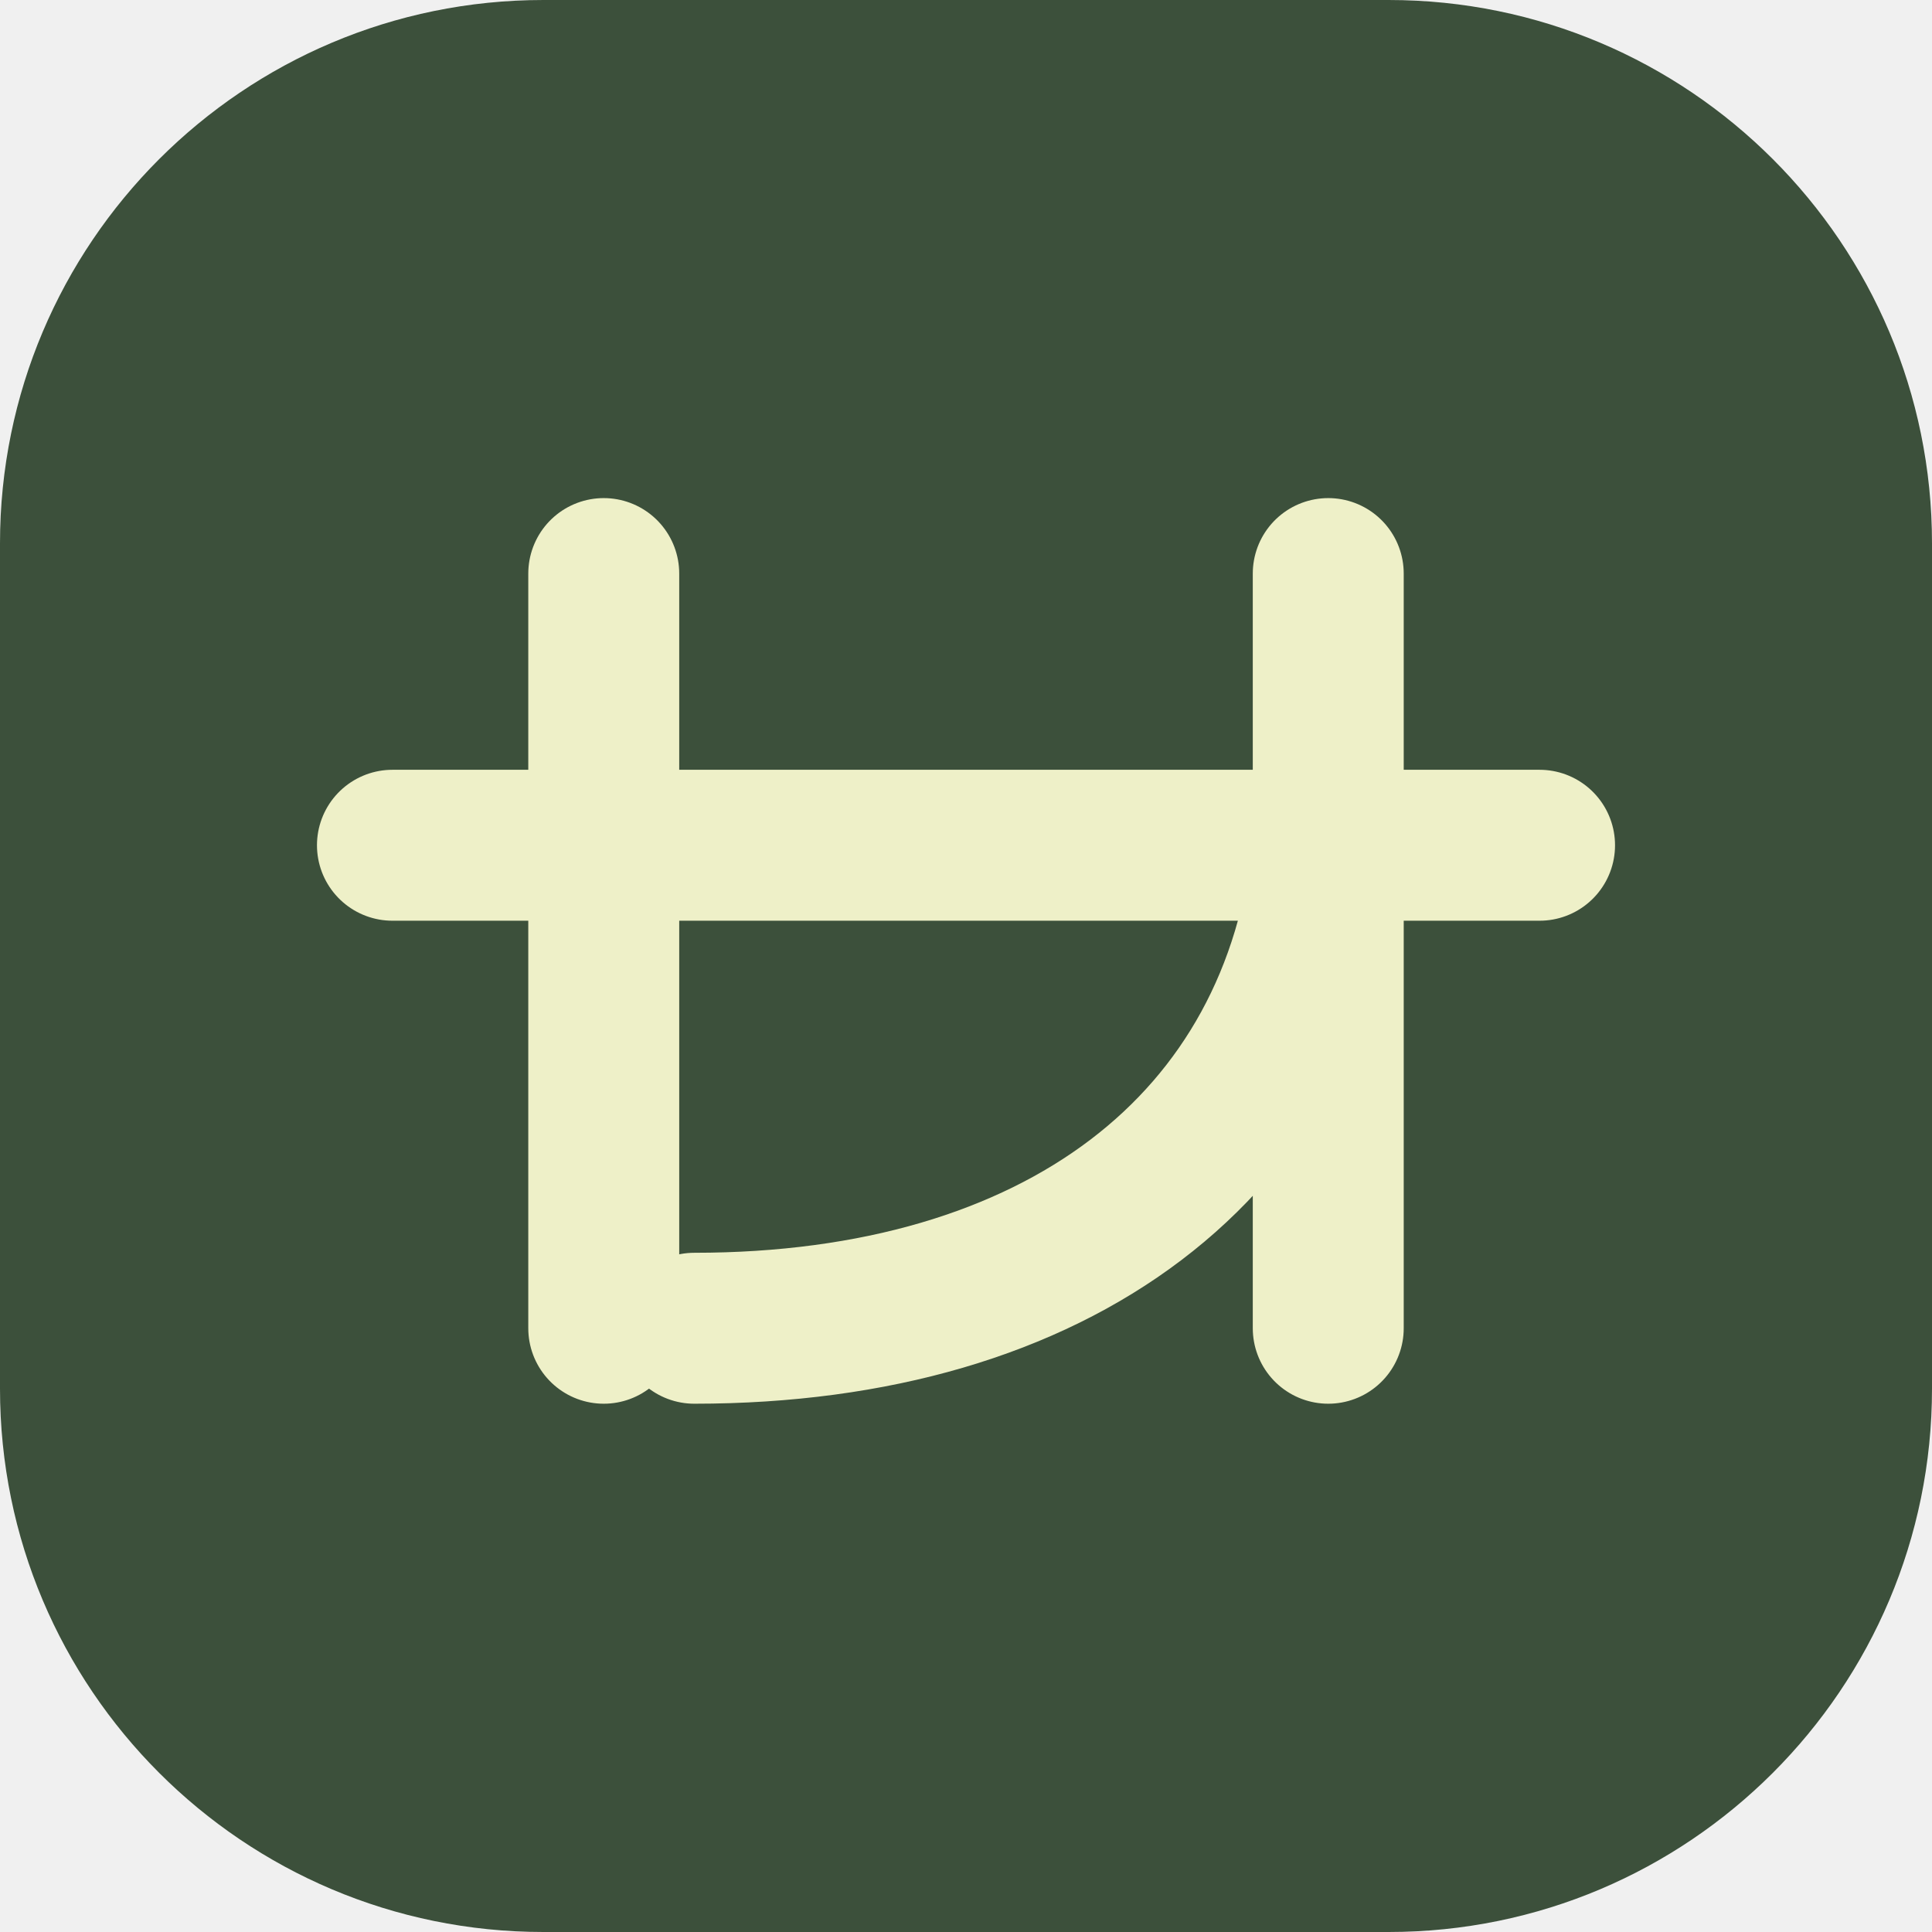
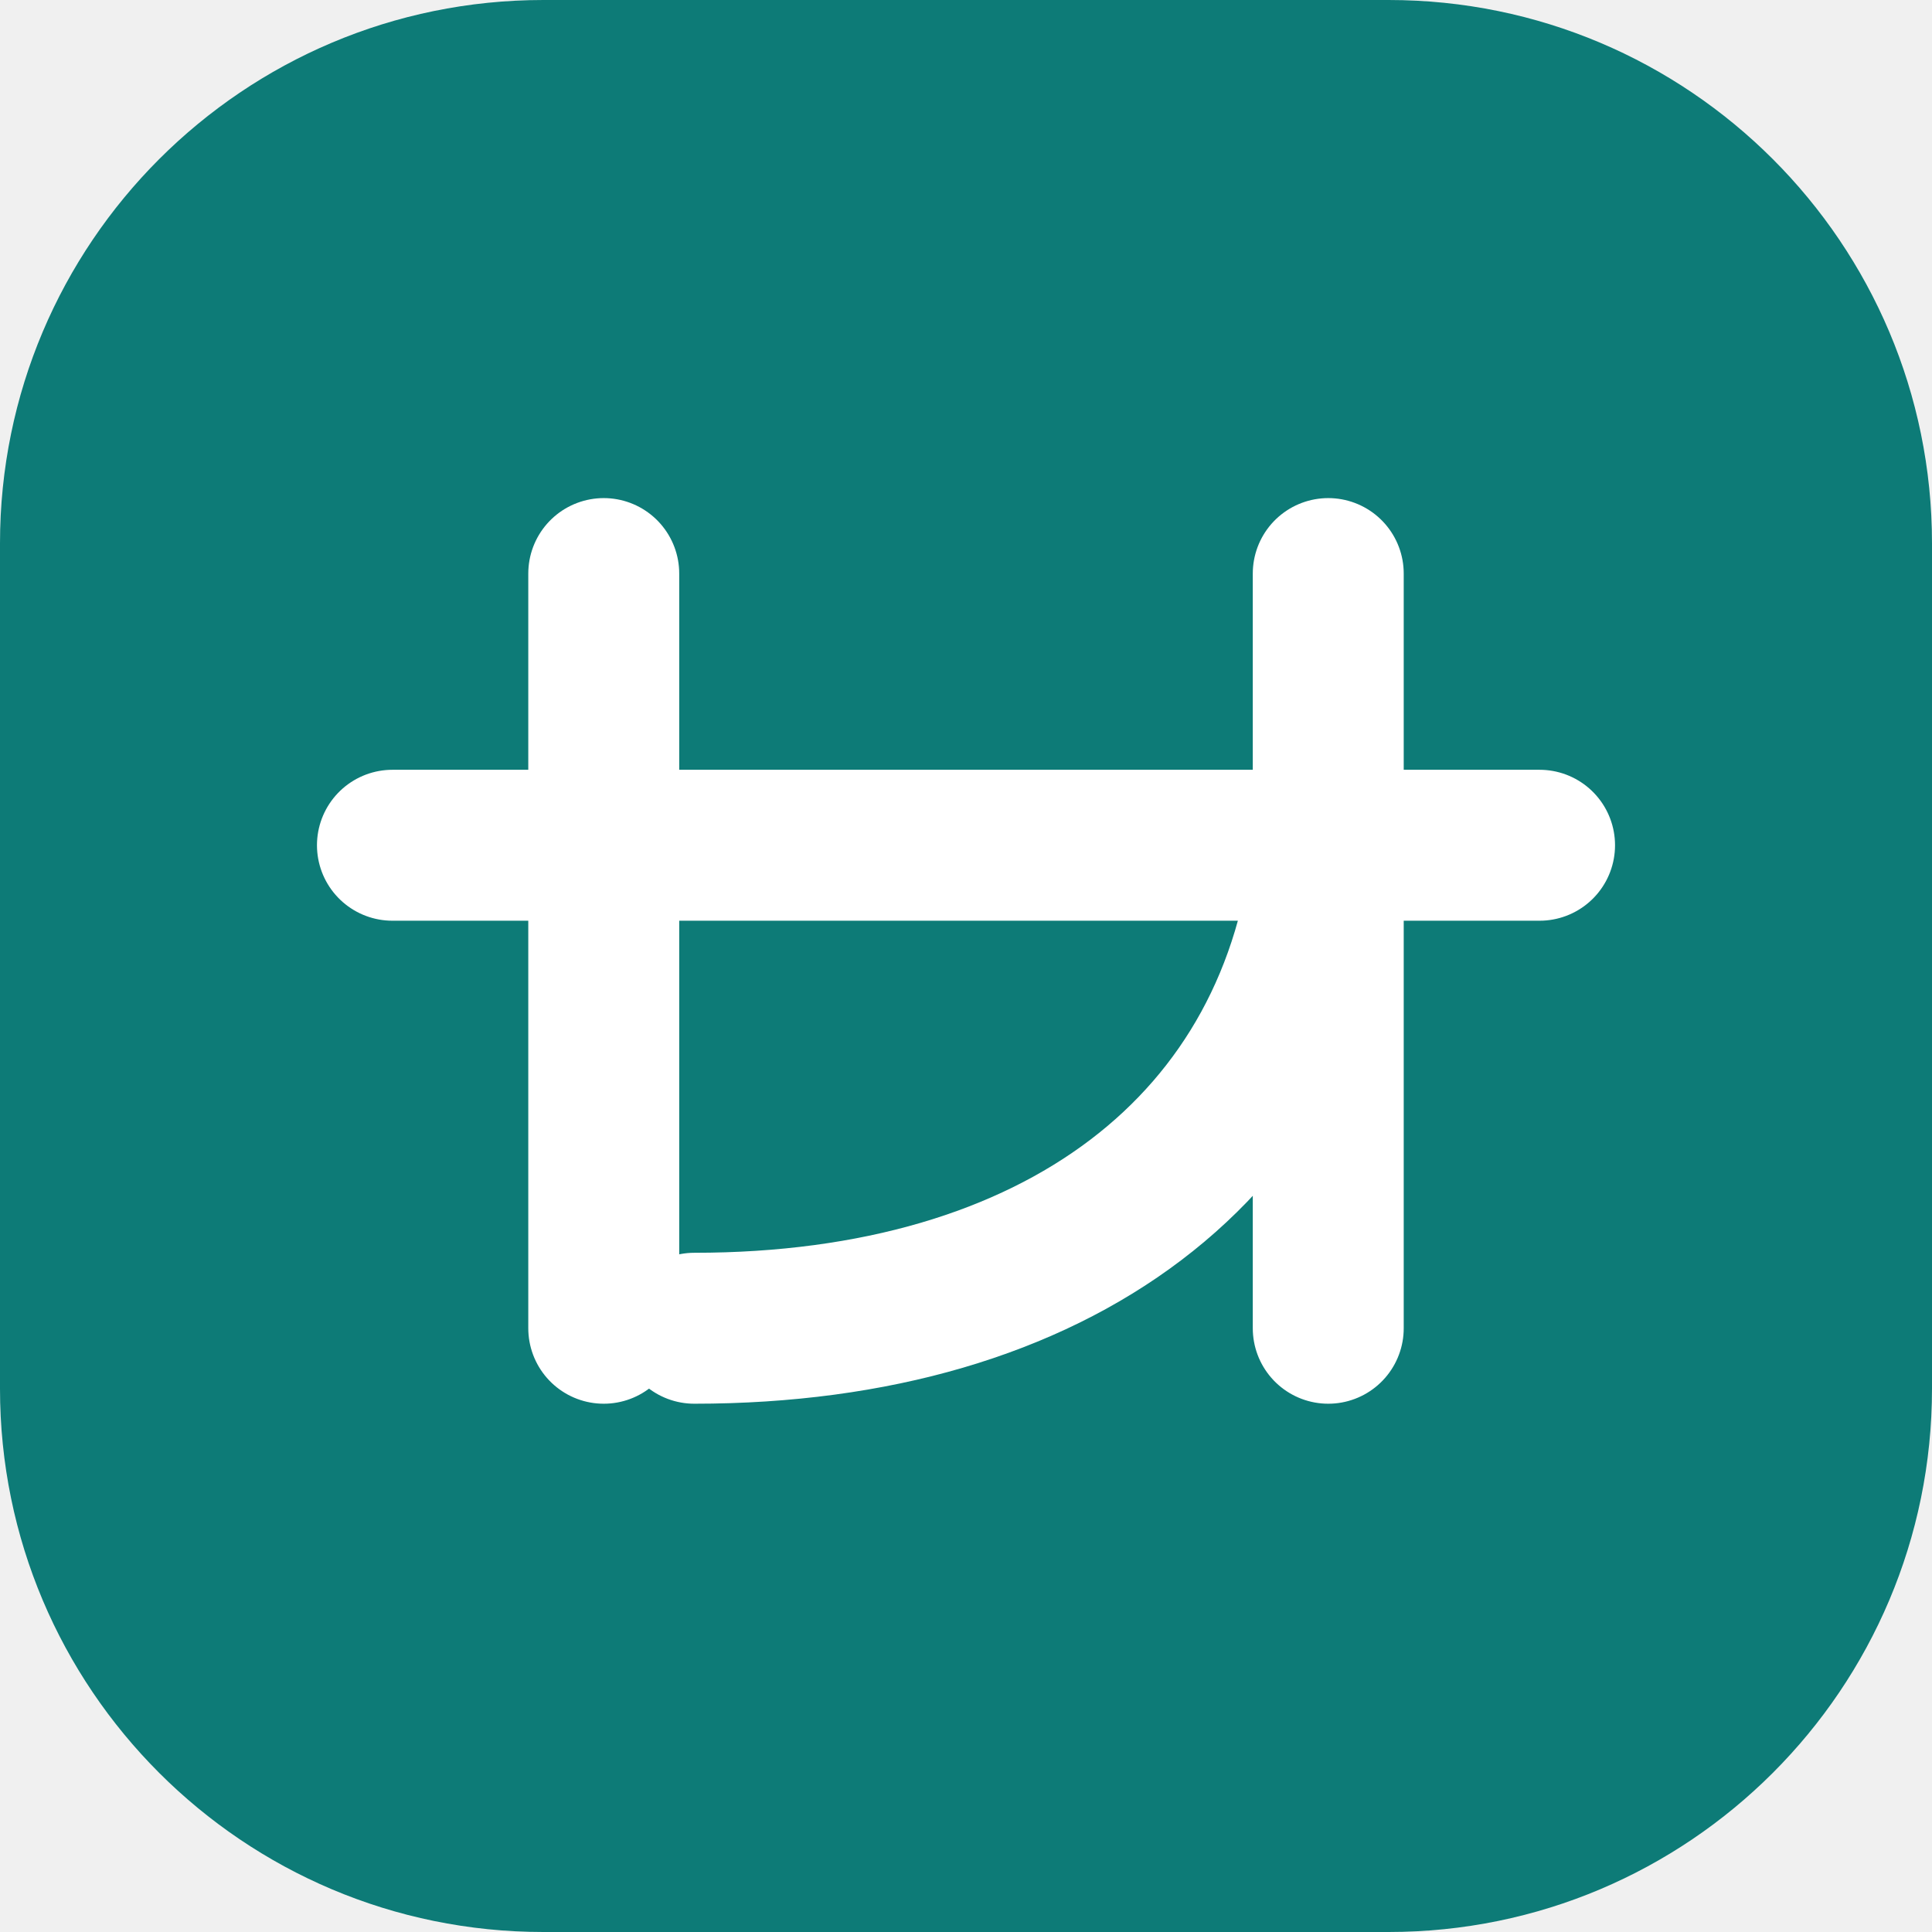
<svg xmlns="http://www.w3.org/2000/svg" viewBox="0 0 64 64">
-   <rect width="64" height="64" rx="18" fill="#3c503b" />
-   <path d="M20 19v25m24-25v25M13 28h38M23 44c12 0 20-6 21-16" fill="none" stroke="#eef0c8" stroke-width="5" stroke-linecap="round" />
+   <rect width="64" height="64" rx="18" fill="#0d7b77" />
+   <path d="M20 19v25m24-25v25M13 28h38M23 44c12 0 20-6 21-16" fill="none" stroke="#ffffff" stroke-width="5" stroke-linecap="round" />
</svg>
